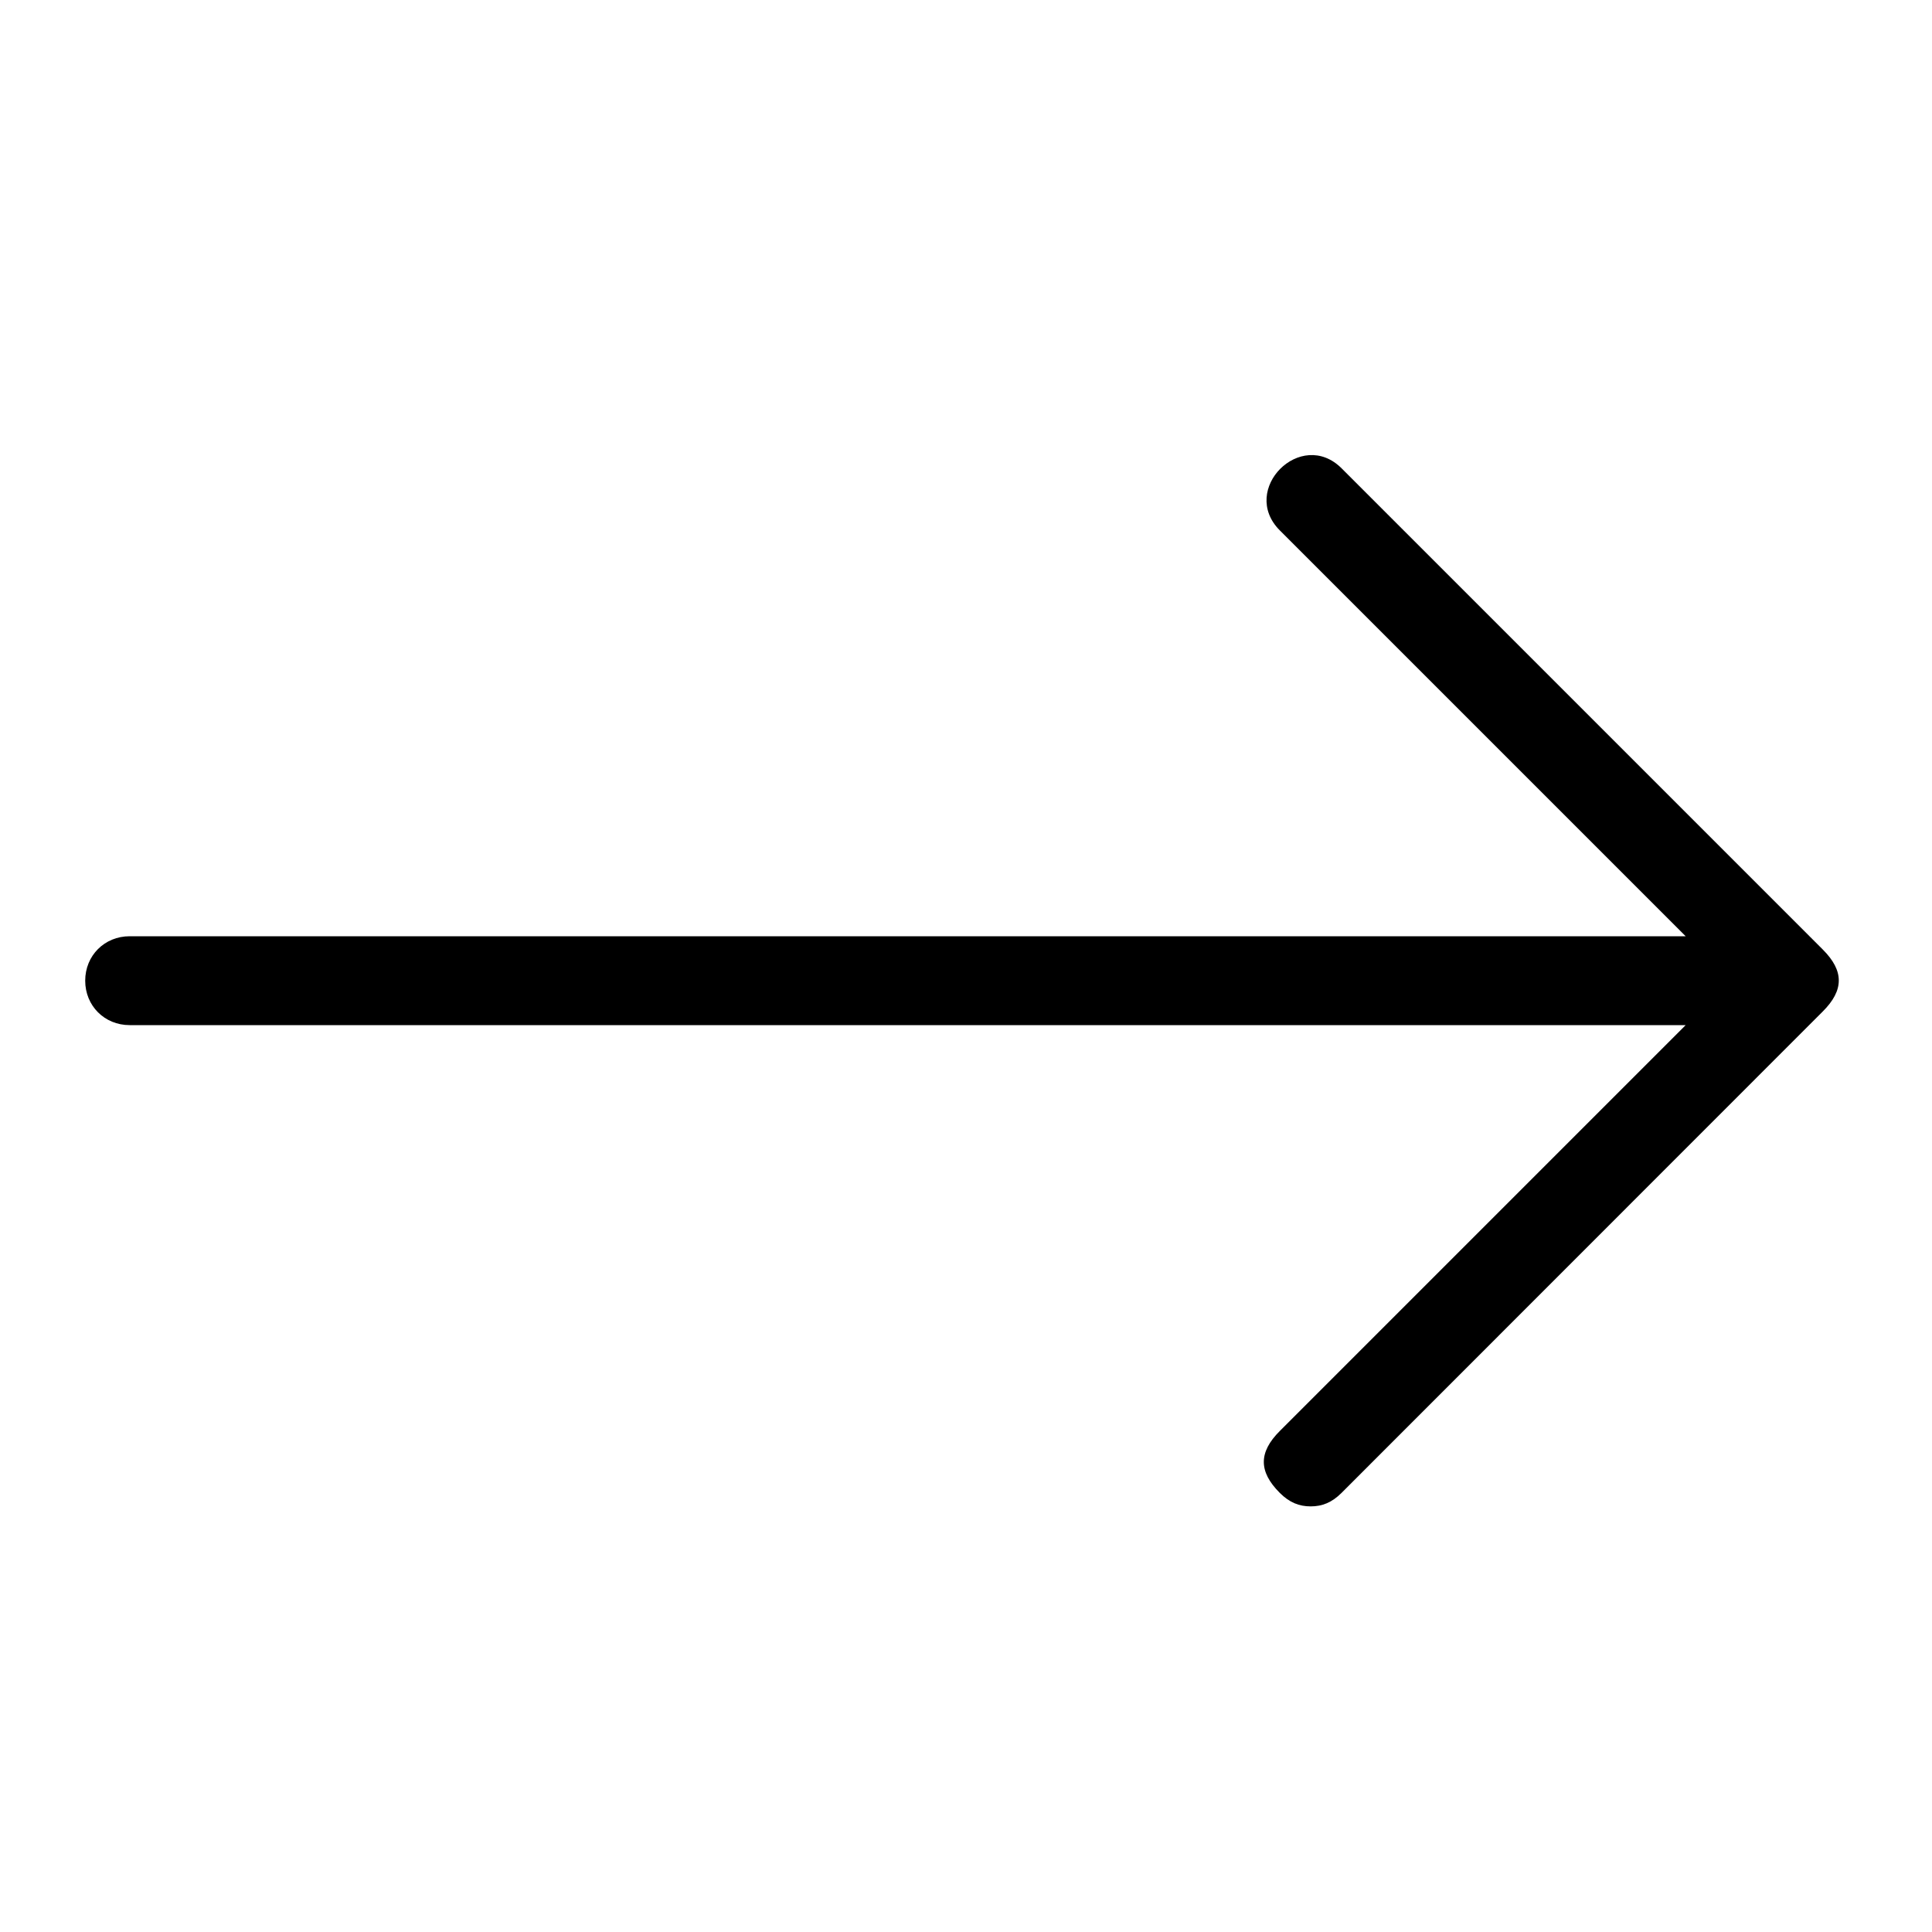
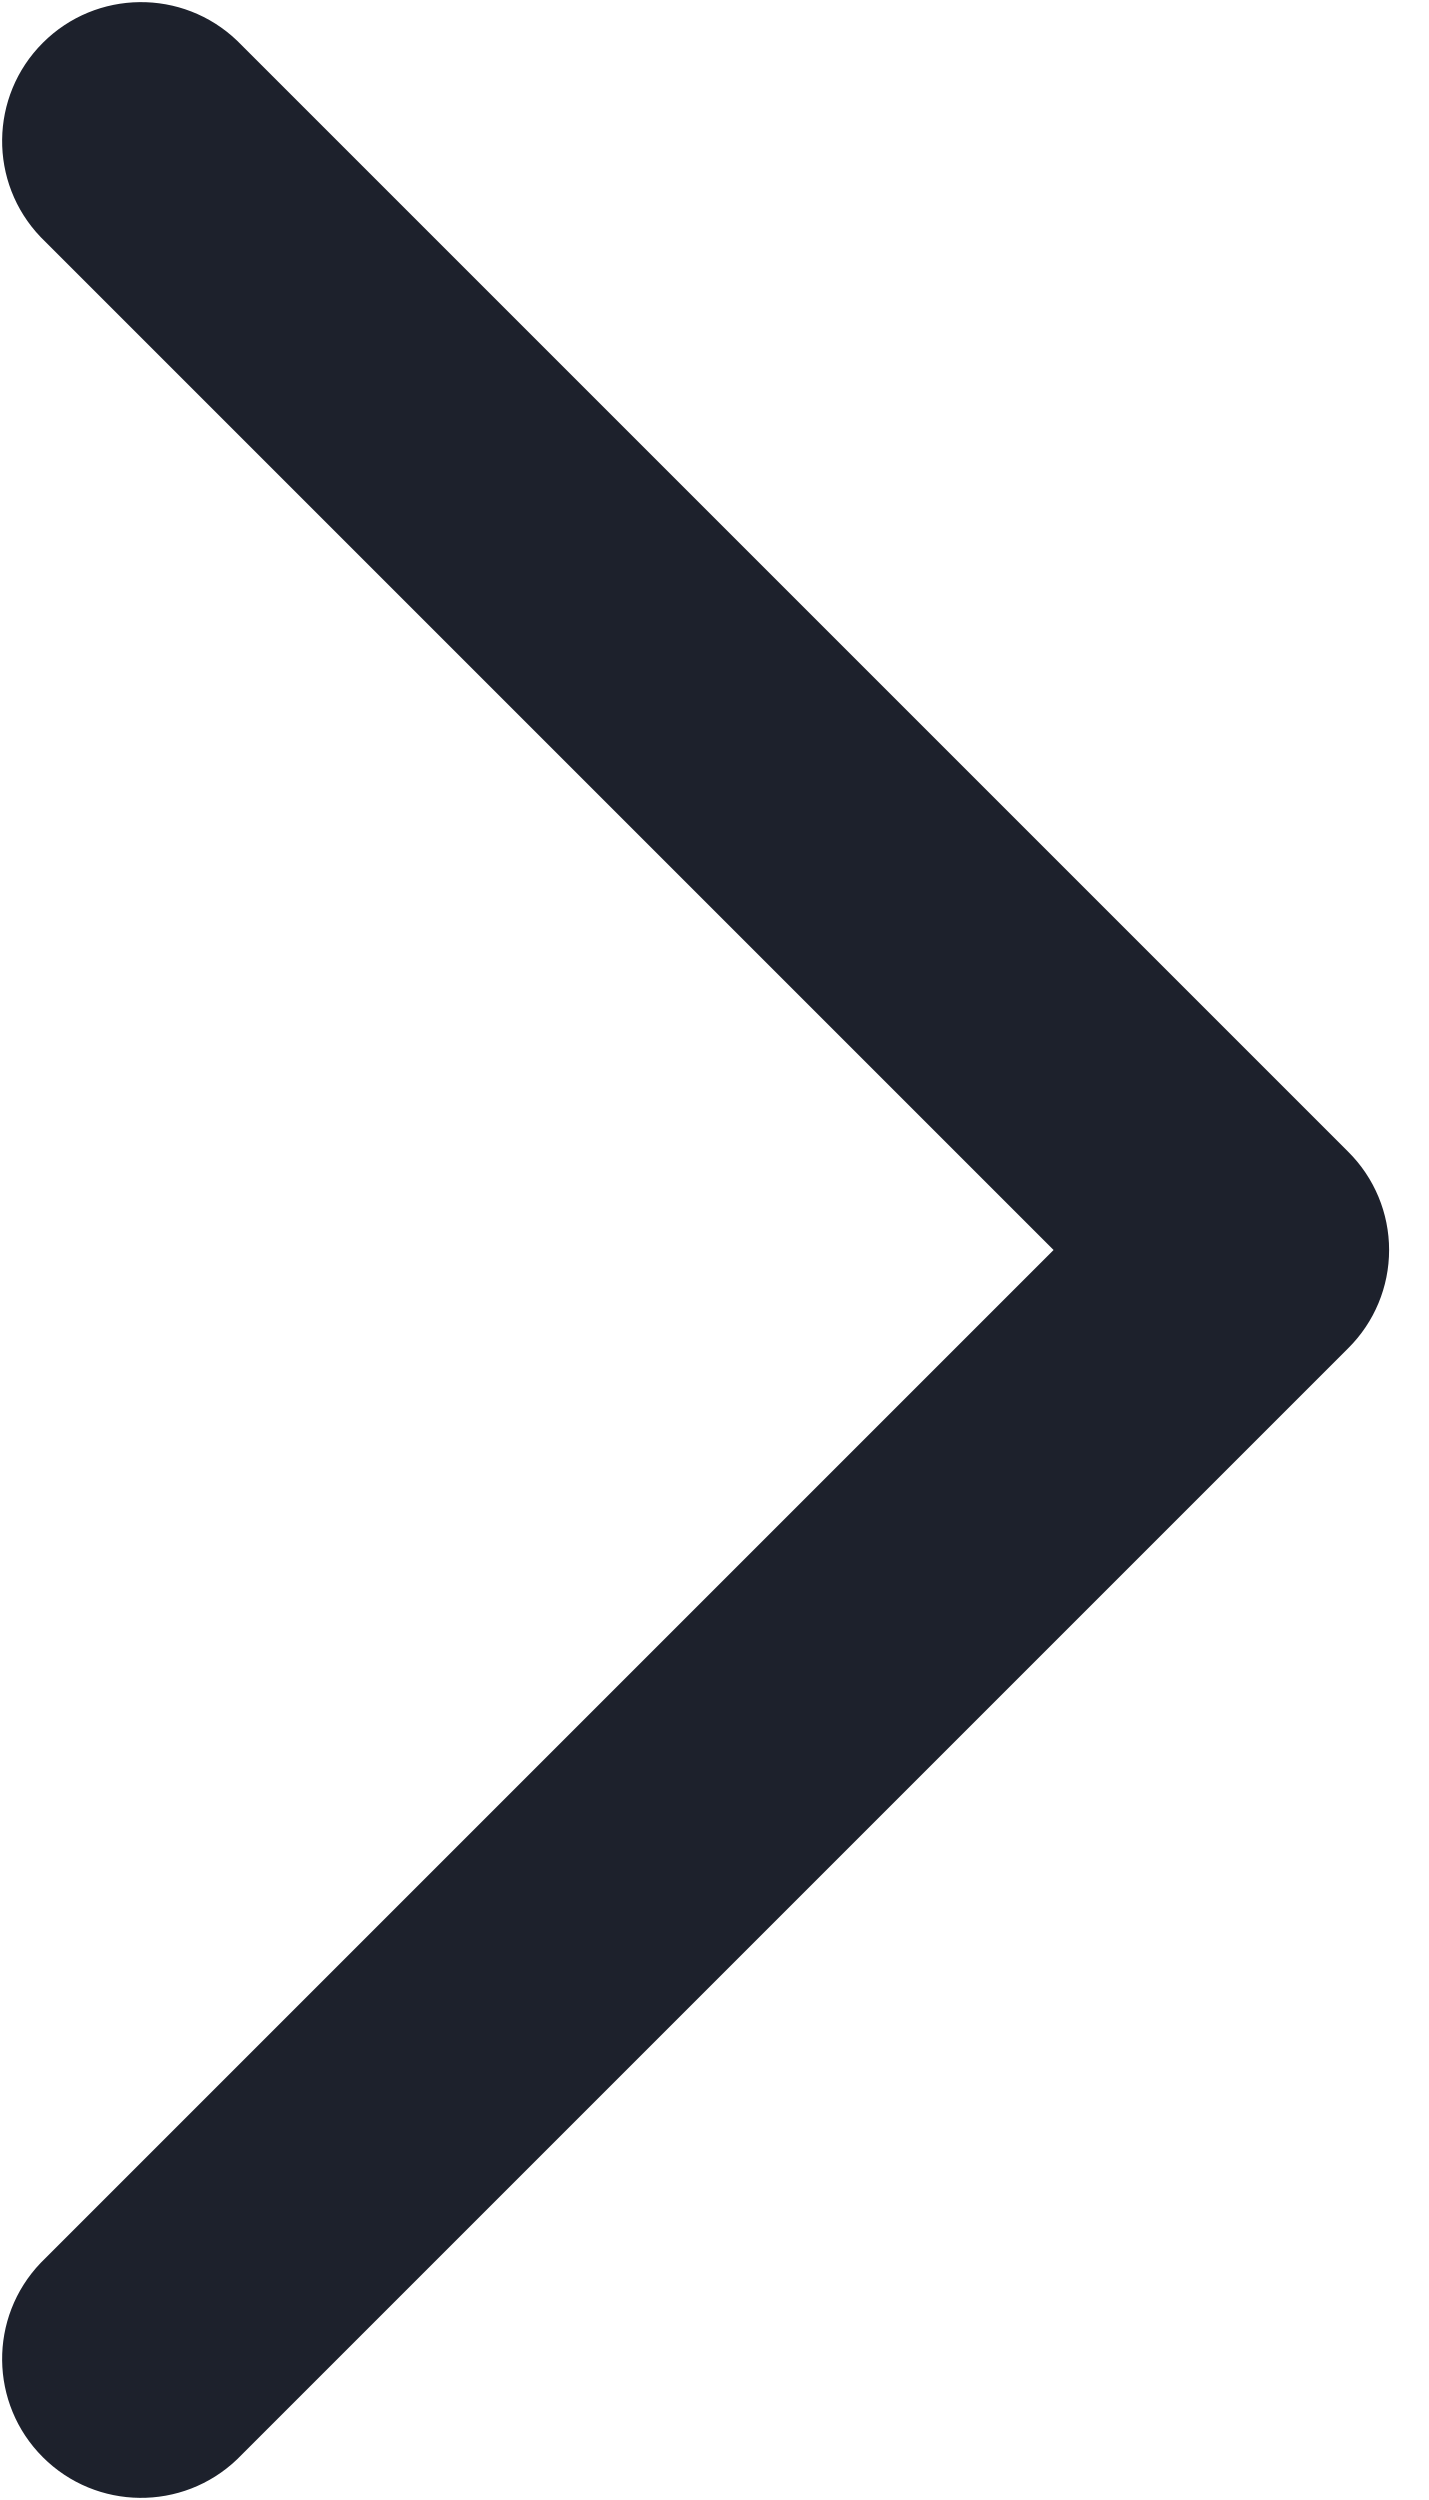
- <svg version="1.1" id="Layer_1" x="0px" y="0px" viewBox="0 0 1000 1000" enable-background="new 0 0 1000 1000" xml:space="preserve">
-   <path d="M694.4,242.4l249.1,249.1c11,11,11,21,0,32L694.4,772.7c-5,5-10,7-16,7c-6,0-11-2-16-7c-11-11-11-21,0-32l210.1-210.1H67.1  c-13,0-23-10-23-23c0-13,10-23,23-23h805.4L662.4,274.5C641.4,253.4,673.4,221.4,694.4,242.4z" />
+ <svg xmlns="http://www.w3.org/2000/svg" width="8" height="14" viewBox="0 0 8 14">
+   <path fill="#1D212C" fill-rule="evenodd" d="M5.9 7L.228 12.672a.778.778 0 0 0 1.1 1.1L7.55 7.55a.775.775 0 0 0 0-1.1L1.328.228a.778.778 0 0 0-1.1 1.1L5.9 7z" />
</svg>
